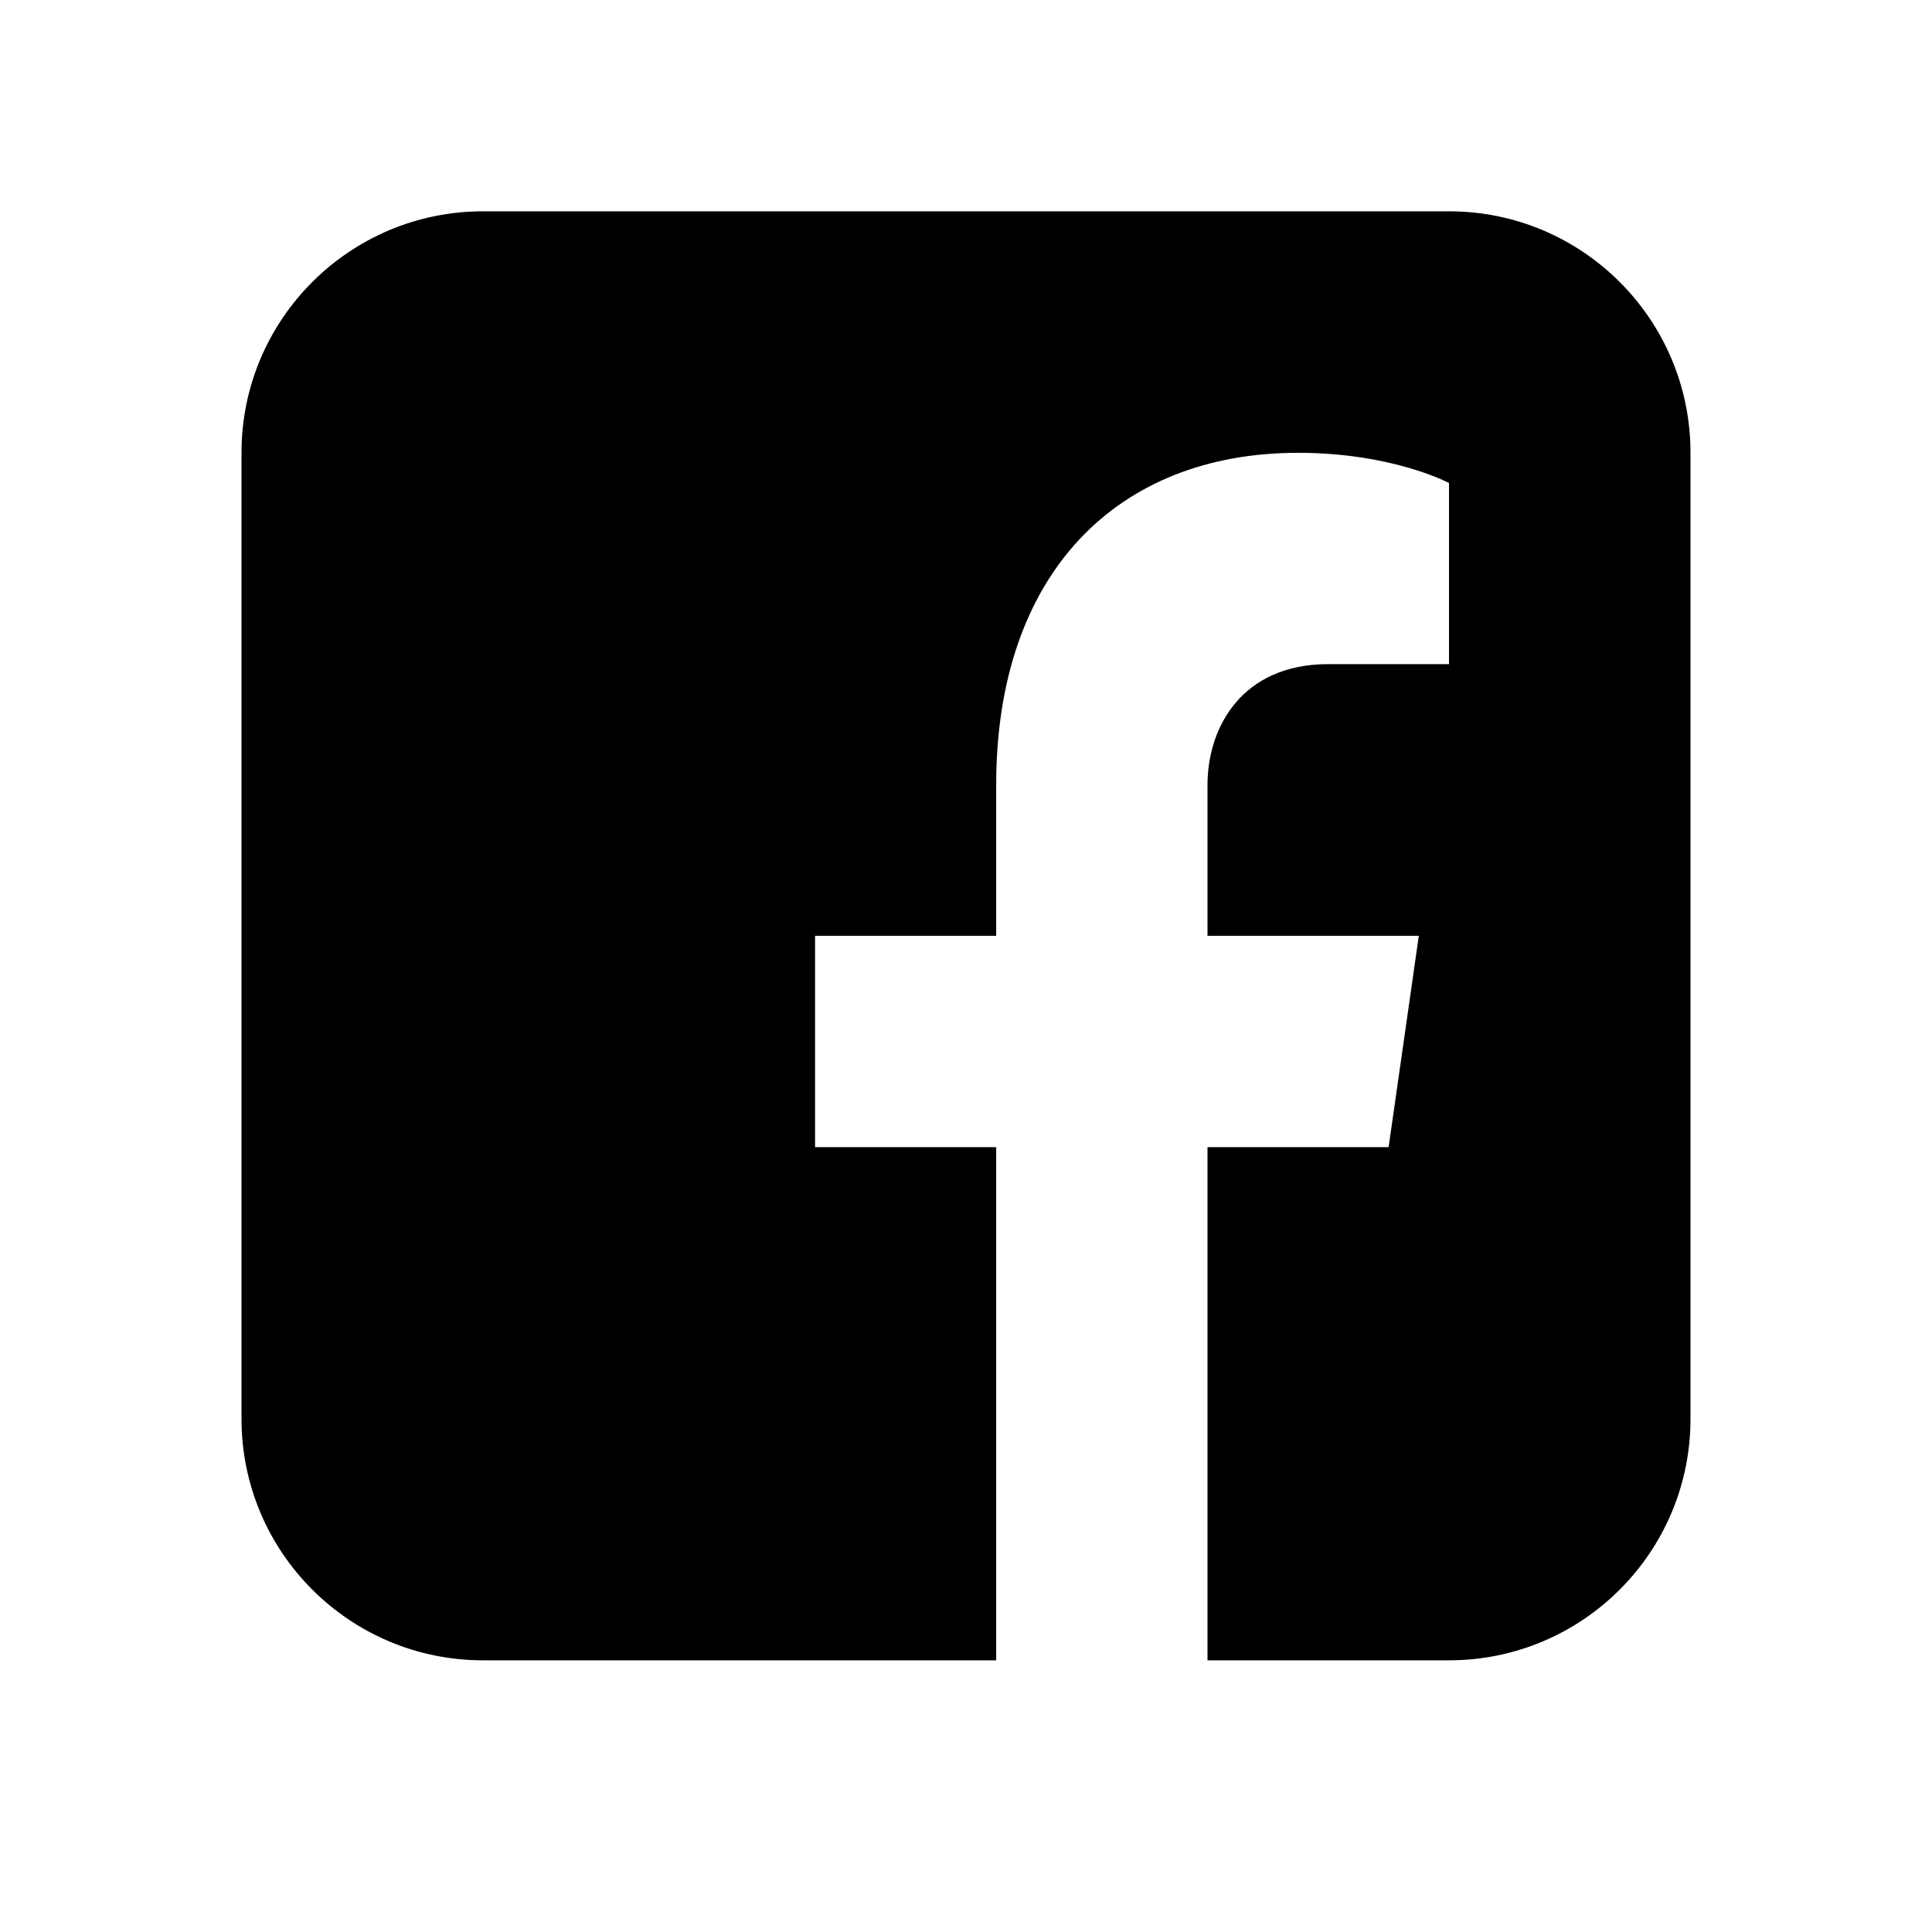
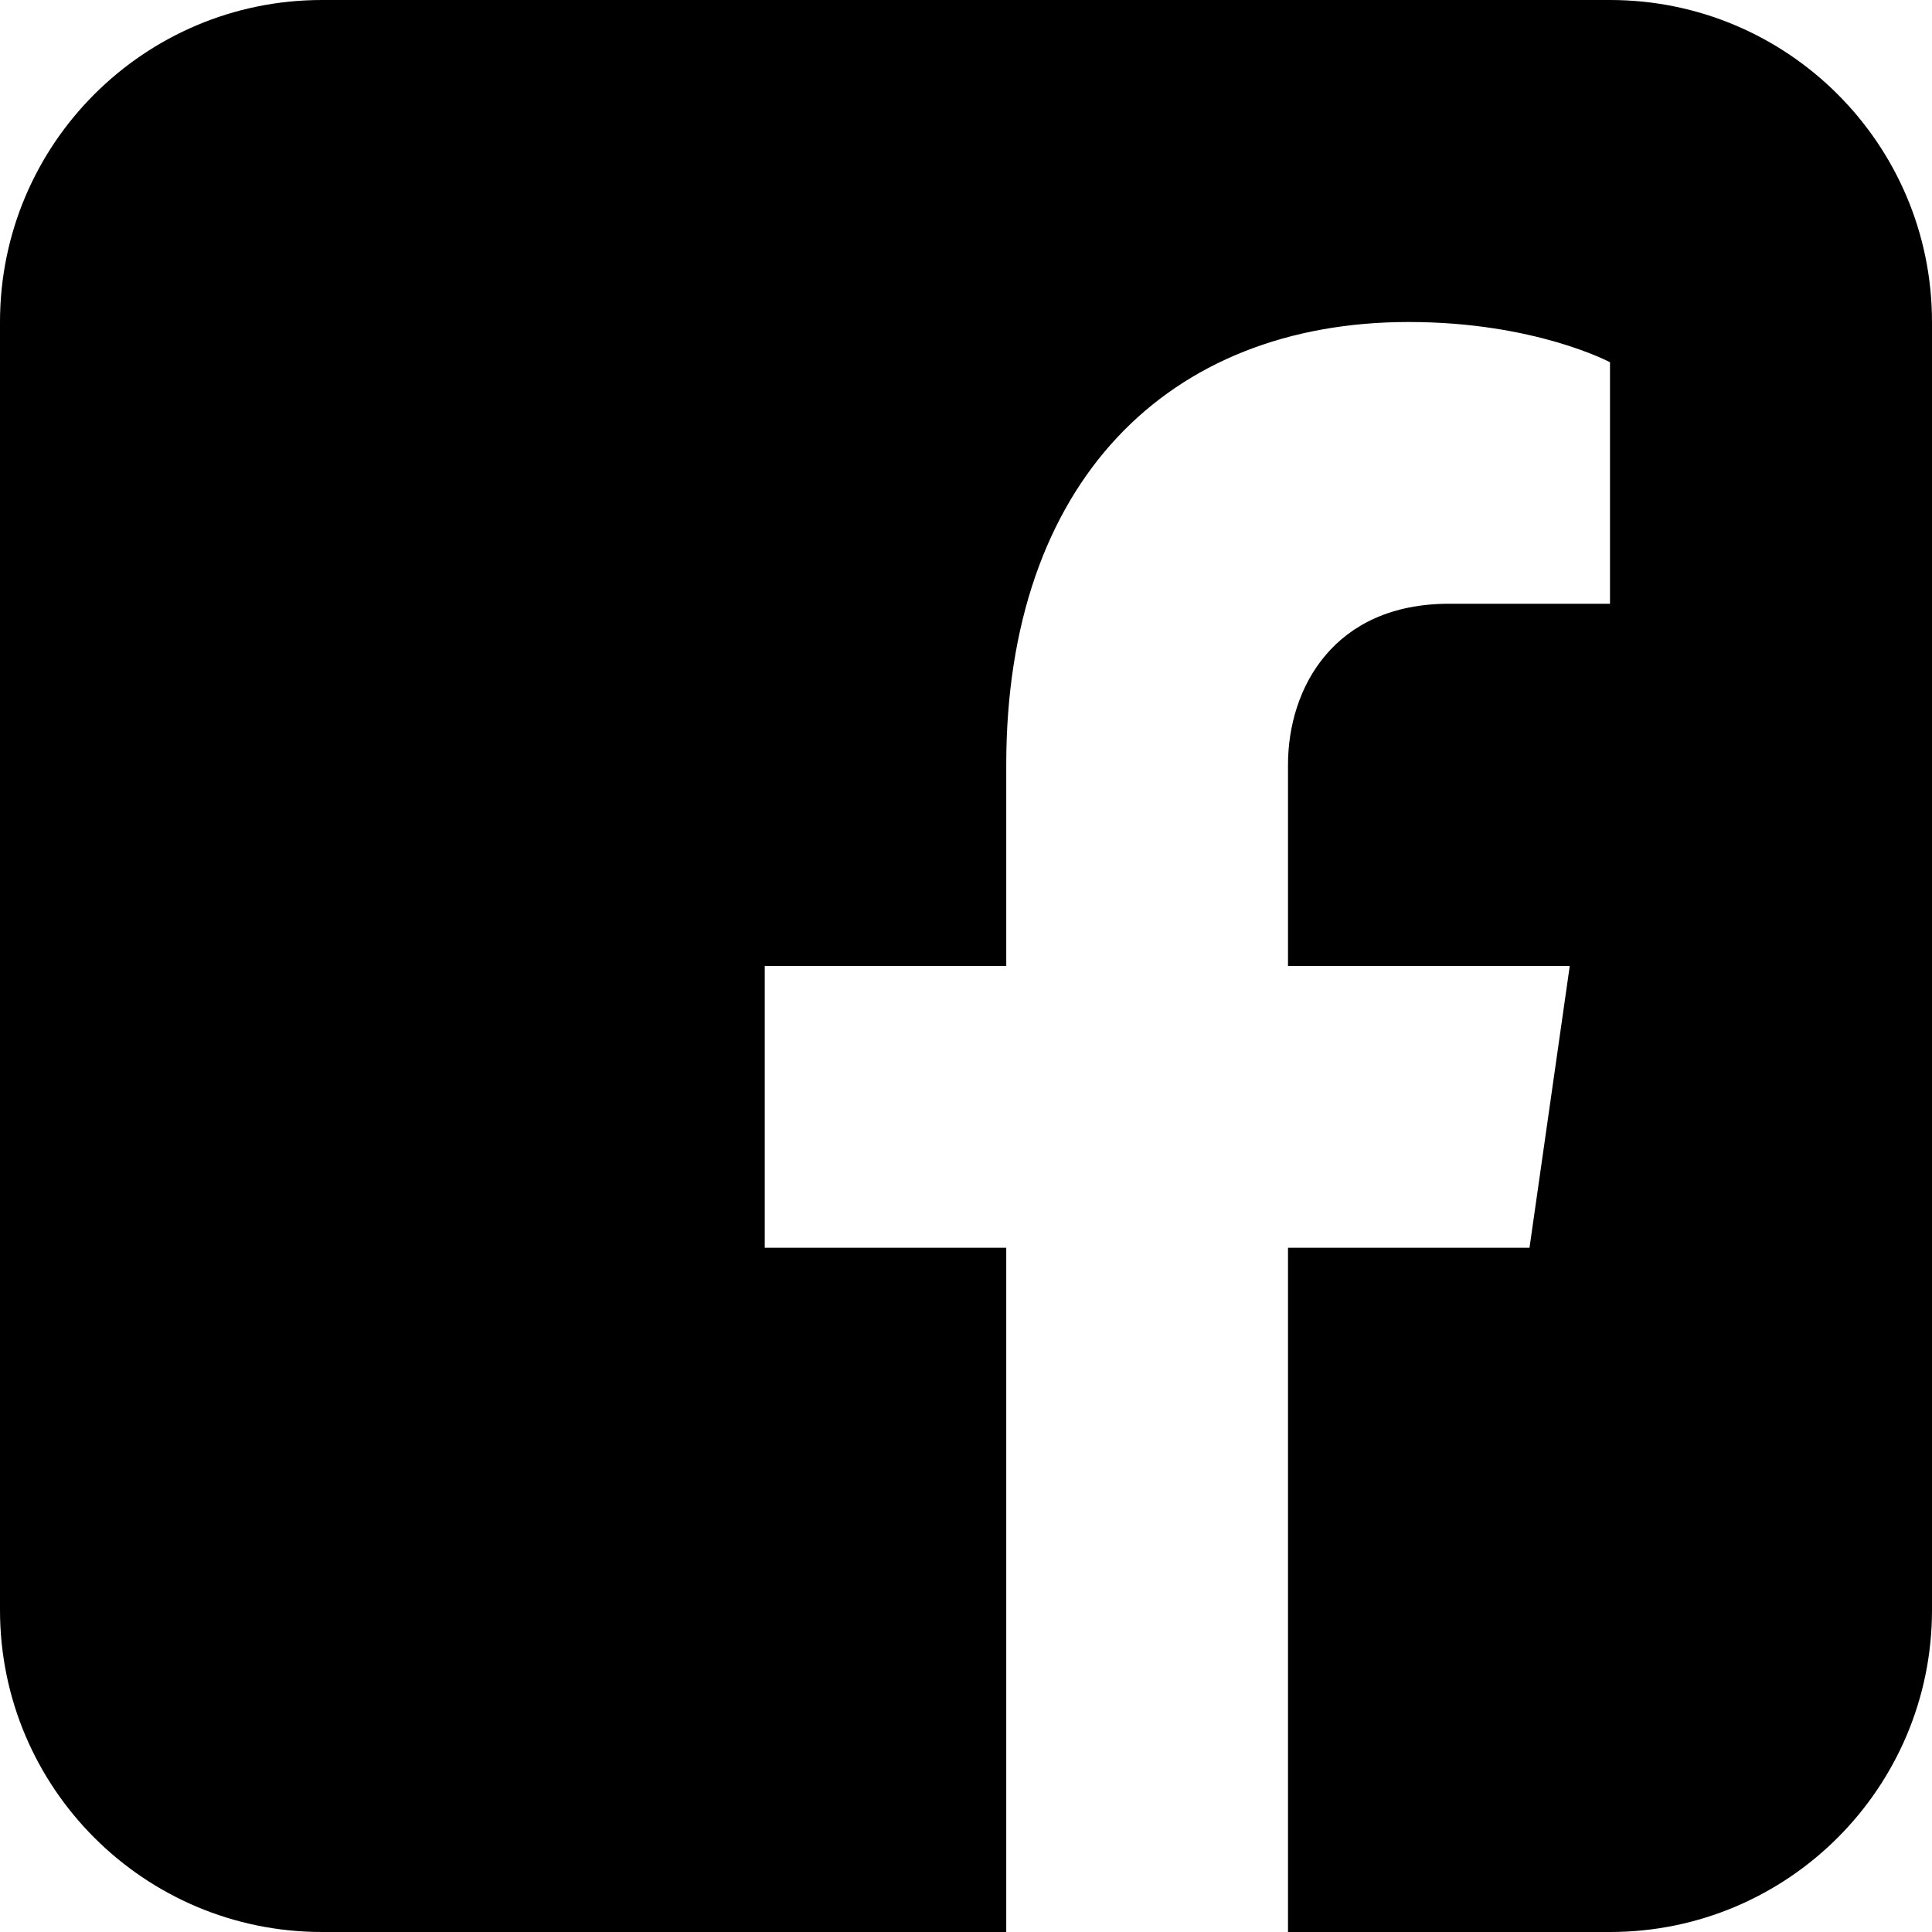
- <svg xmlns="http://www.w3.org/2000/svg" viewBox="0 0 64 64" width="128px" height="128px">
-   <path d="M48,7H16c-4.418,0-8,3.582-8,8v32c0,4.418,3.582,8,8,8h17V38h-6v-7h6v-5c0-7,4-11,10-11c3.133,0,5,1,5,1v6h-4 c-2.86,0-4,2.093-4,4v5h7l-1,7h-6v17h8c4.418,0,8-3.582,8-8V15C56,10.582,52.418,7,48,7z" />
+ <svg xmlns="http://www.w3.org/2000/svg" version="1.1" width="96pt" height="96pt" viewBox="0 0 96 96">
+   <path transform="matrix(1,0,0,-1,0,96)" d="M80 96H16C7.164 96 0 88.836 0 80V16C0 7.164 7.164 0 16 0H50V34H38V48H50V58C50 72 58 80 70 80 76.266 80 80 78 80 78V66H72C66.28 66 64 61.814 64 58V48H78L76 34H64V0H80C88.836 0 96 7.164 96 16V80C96 88.836 88.836 96 80 96Z" />
</svg>
